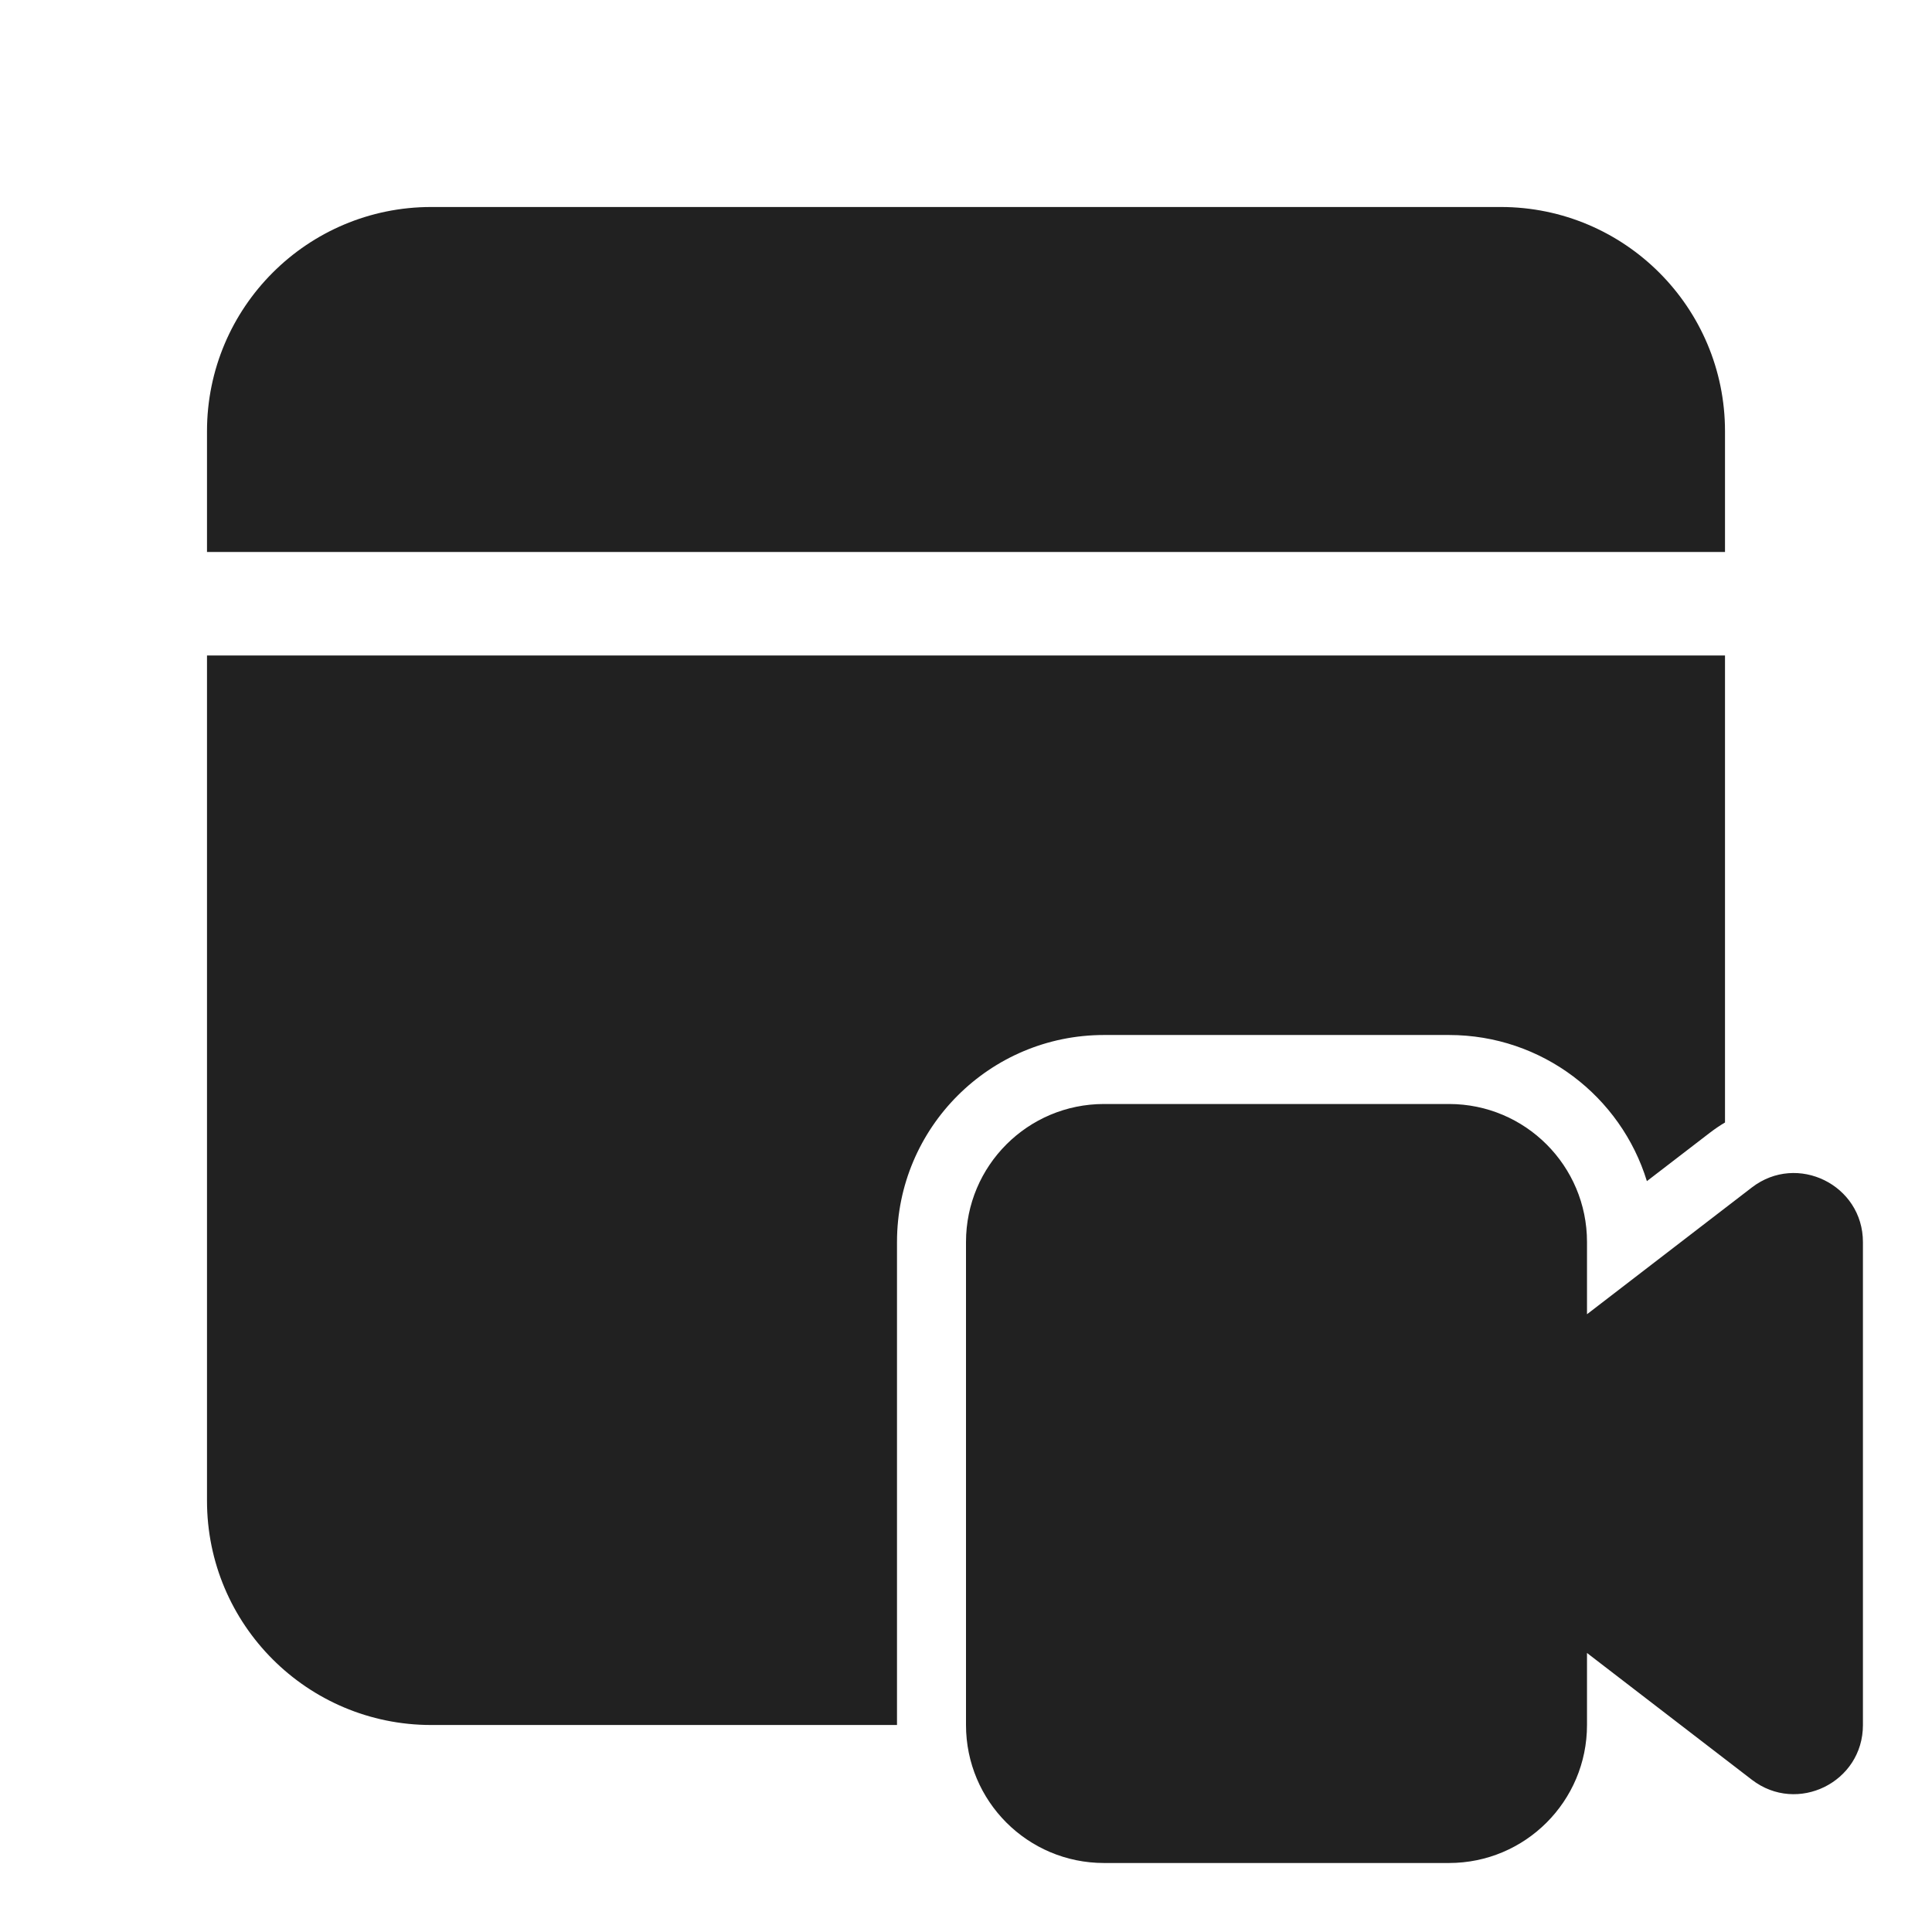
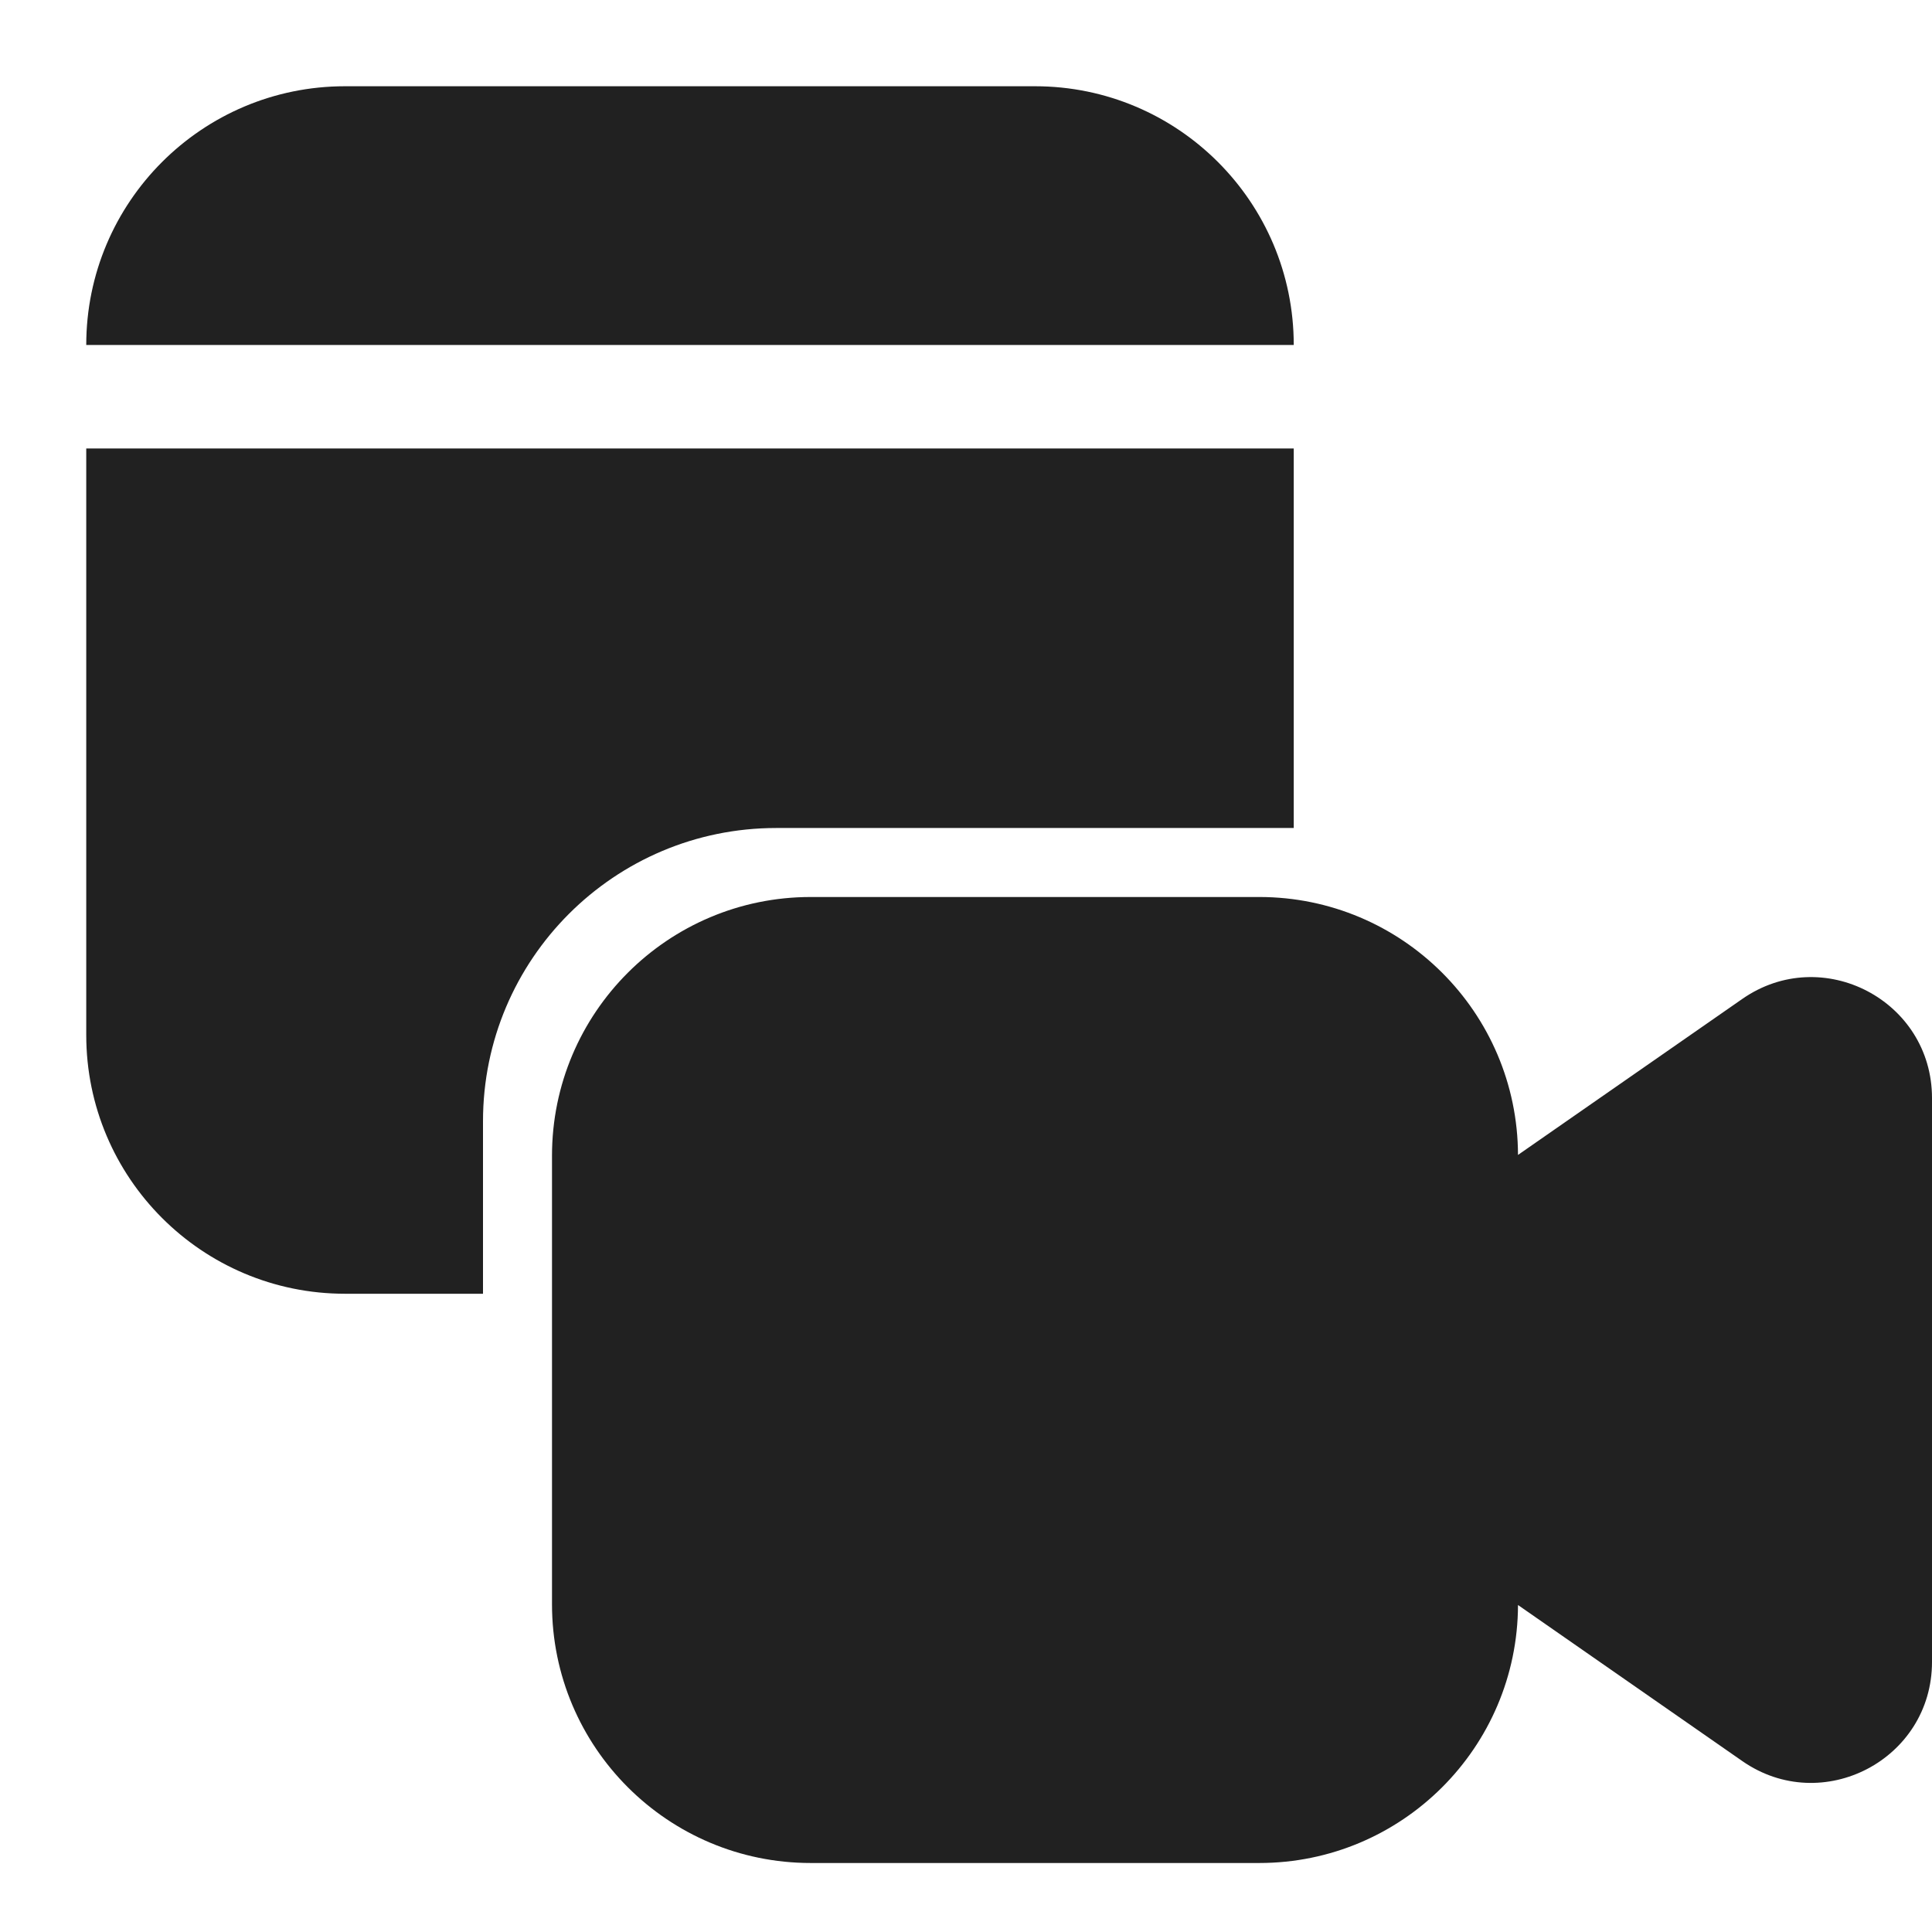
<svg xmlns="http://www.w3.org/2000/svg" width="28" height="28" viewBox="0 0 28 28" fill="none">
-   <path d="M25 9.5V16.268C24.925 16.312 24.852 16.362 24.78 16.417L23.868 17.118C23.492 15.892 22.35 15 21 15H16C14.343 15 13 16.343 13 18V25H6.25C4.455 25 3 23.545 3 21.75V9.5H25ZM21.75 3C23.545 3 25 4.455 25 6.25V8H3V6.25C3 4.455 4.455 3 6.25 3H21.75ZM16 16C14.895 16 14 16.895 14 18V25C14 26.105 14.895 27 16 27H21C22.105 27 23 26.105 23 25V23.956L25.39 25.794C26.047 26.299 26.999 25.831 26.999 25.001V18.002C26.999 17.172 26.047 16.704 25.39 17.209L23 19.047V18C23 16.895 22.105 16 21 16H16Z" fill="#212121" />
+   <path d="M1.25 5C1.25 2.929 2.929 1.25 5 1.25H15C17.071 1.25 18.75 2.929 18.75 5H1.25ZM1.25 6.5V15C1.25 17.071 2.929 18.75 5 18.75H7V16.25C7 13.903 8.903 12 11.25 12H18.75V6.5H1.25ZM11.75 13C9.679 13 8 14.679 8 16.75V23.25C8 25.321 9.679 27 11.75 27H18.25C20.317 27 21.994 25.327 22 23.261L25.251 25.523C26.411 26.33 28 25.5 28 24.086V15.914C28 14.5 26.411 13.67 25.251 14.477L22 16.738C21.994 14.673 20.317 13 18.25 13H11.75Z" fill="#212121" />
</svg>
